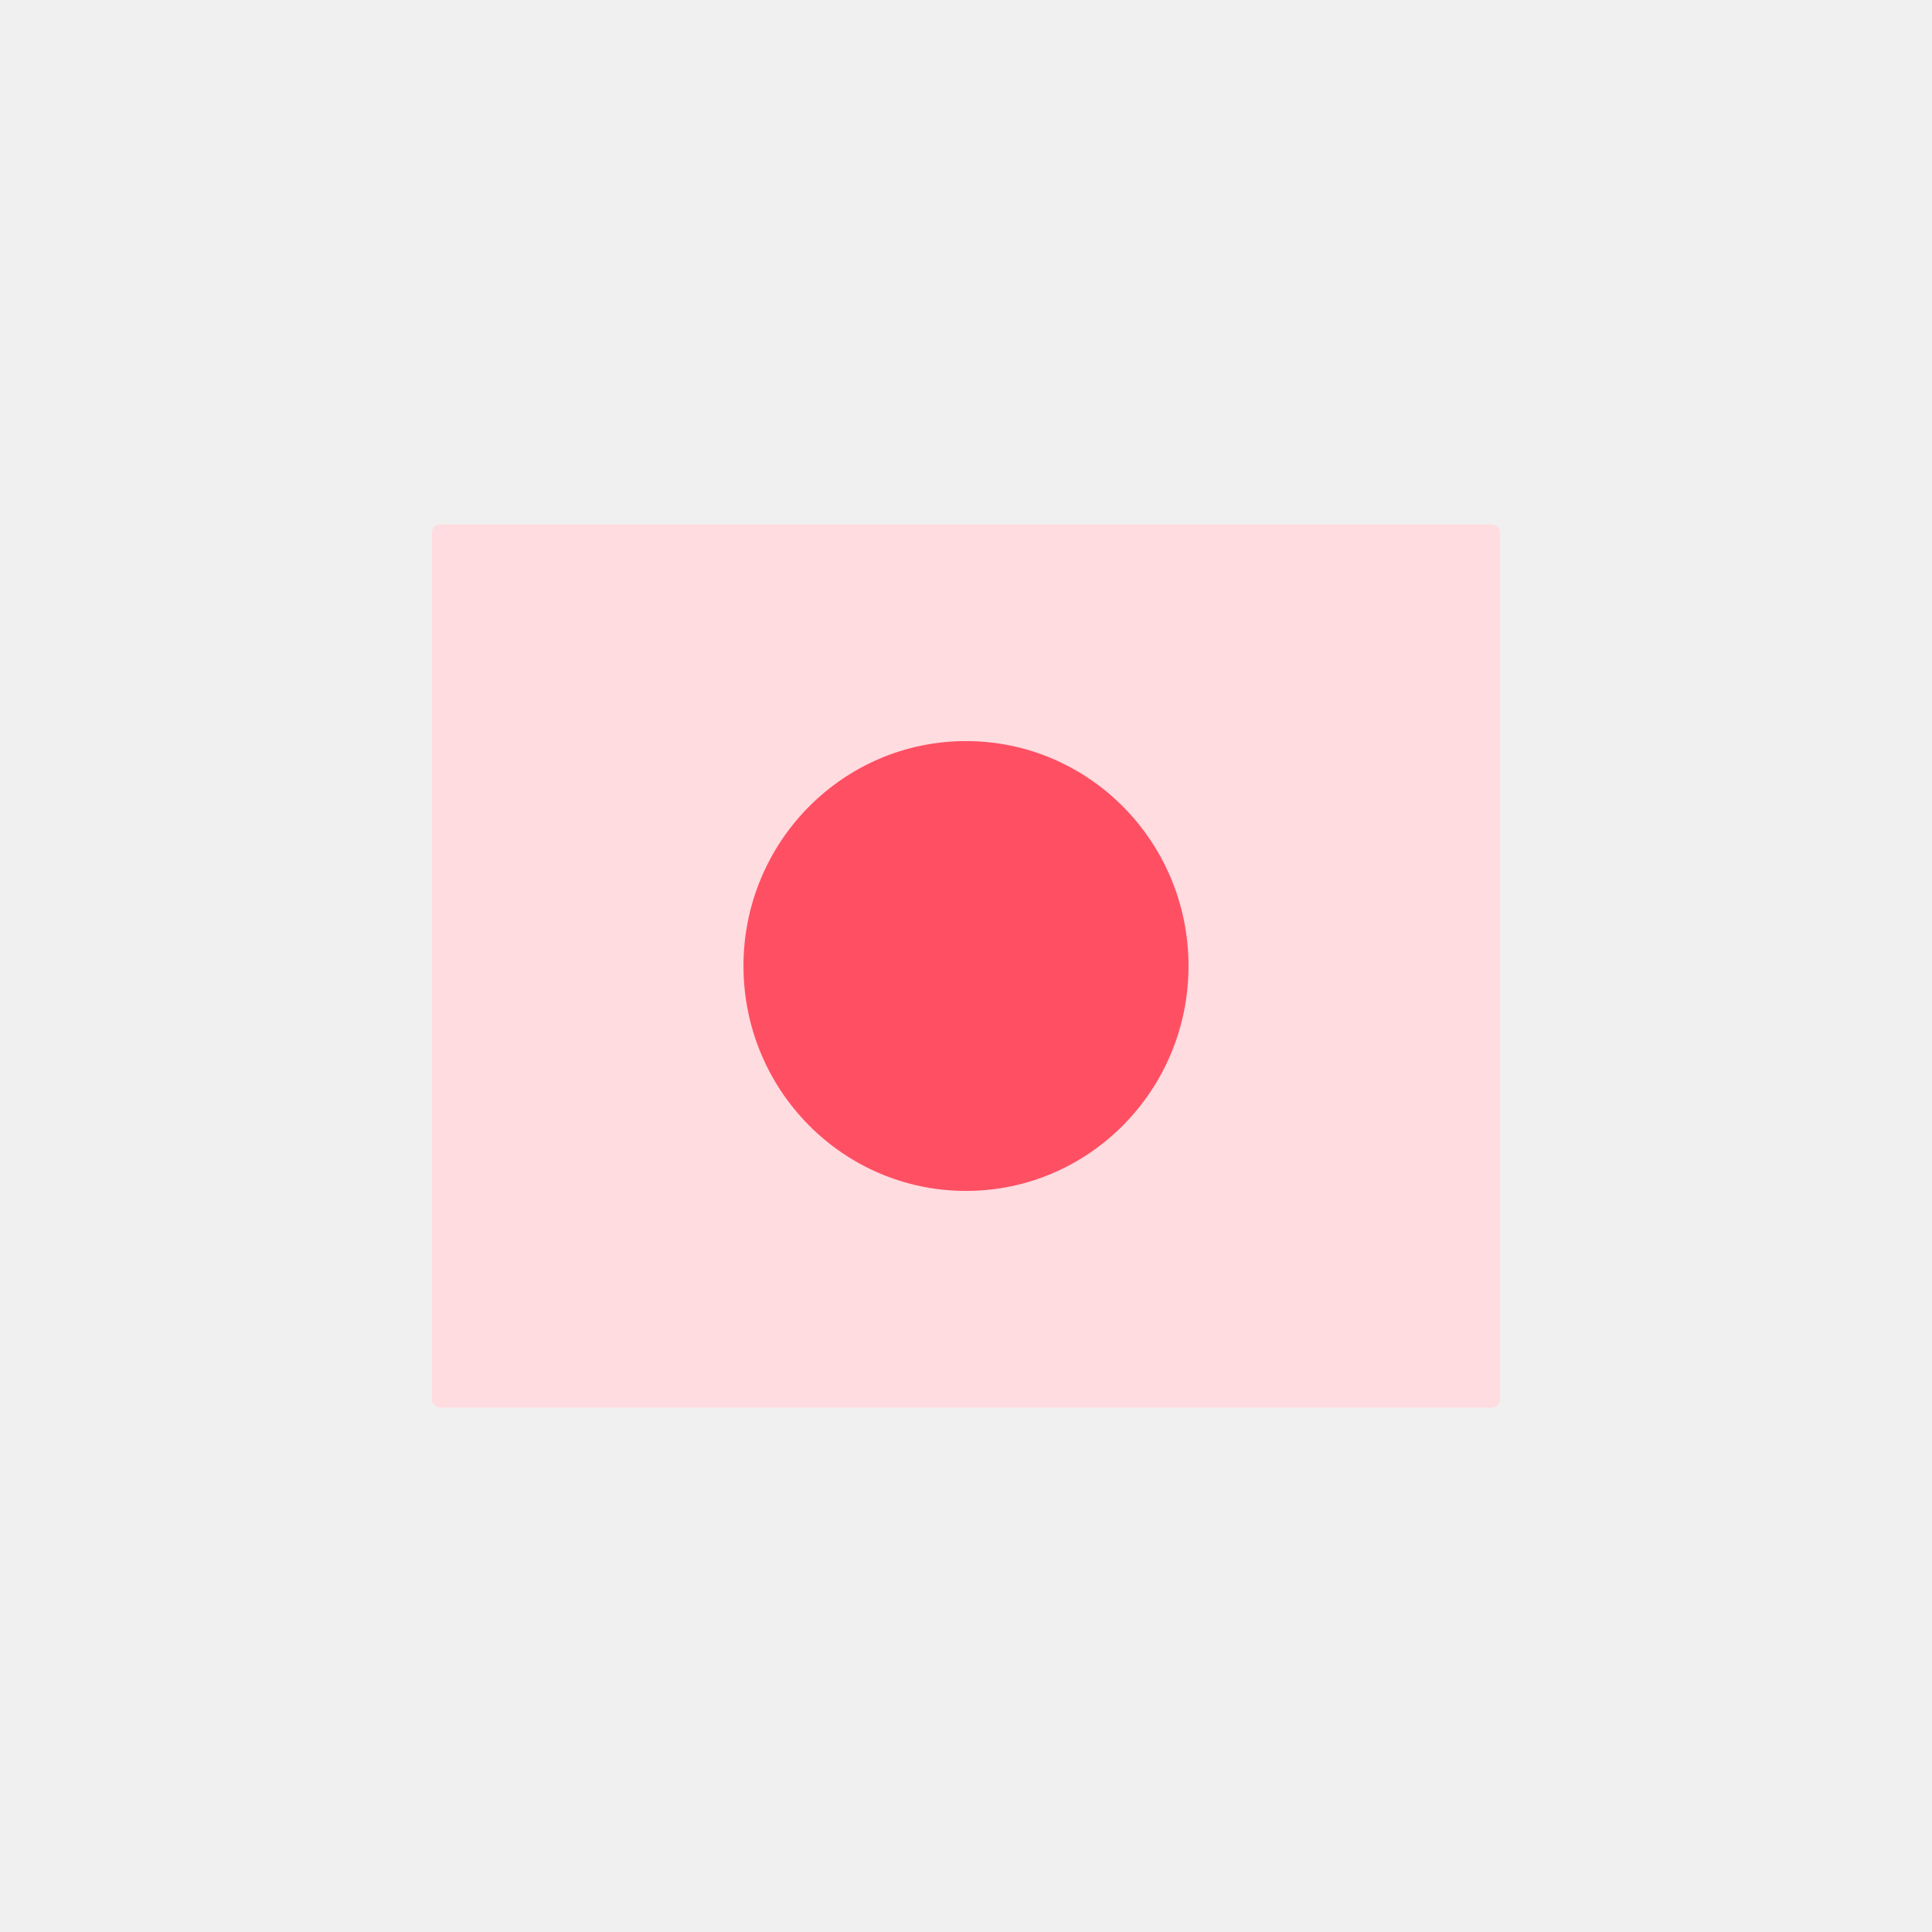
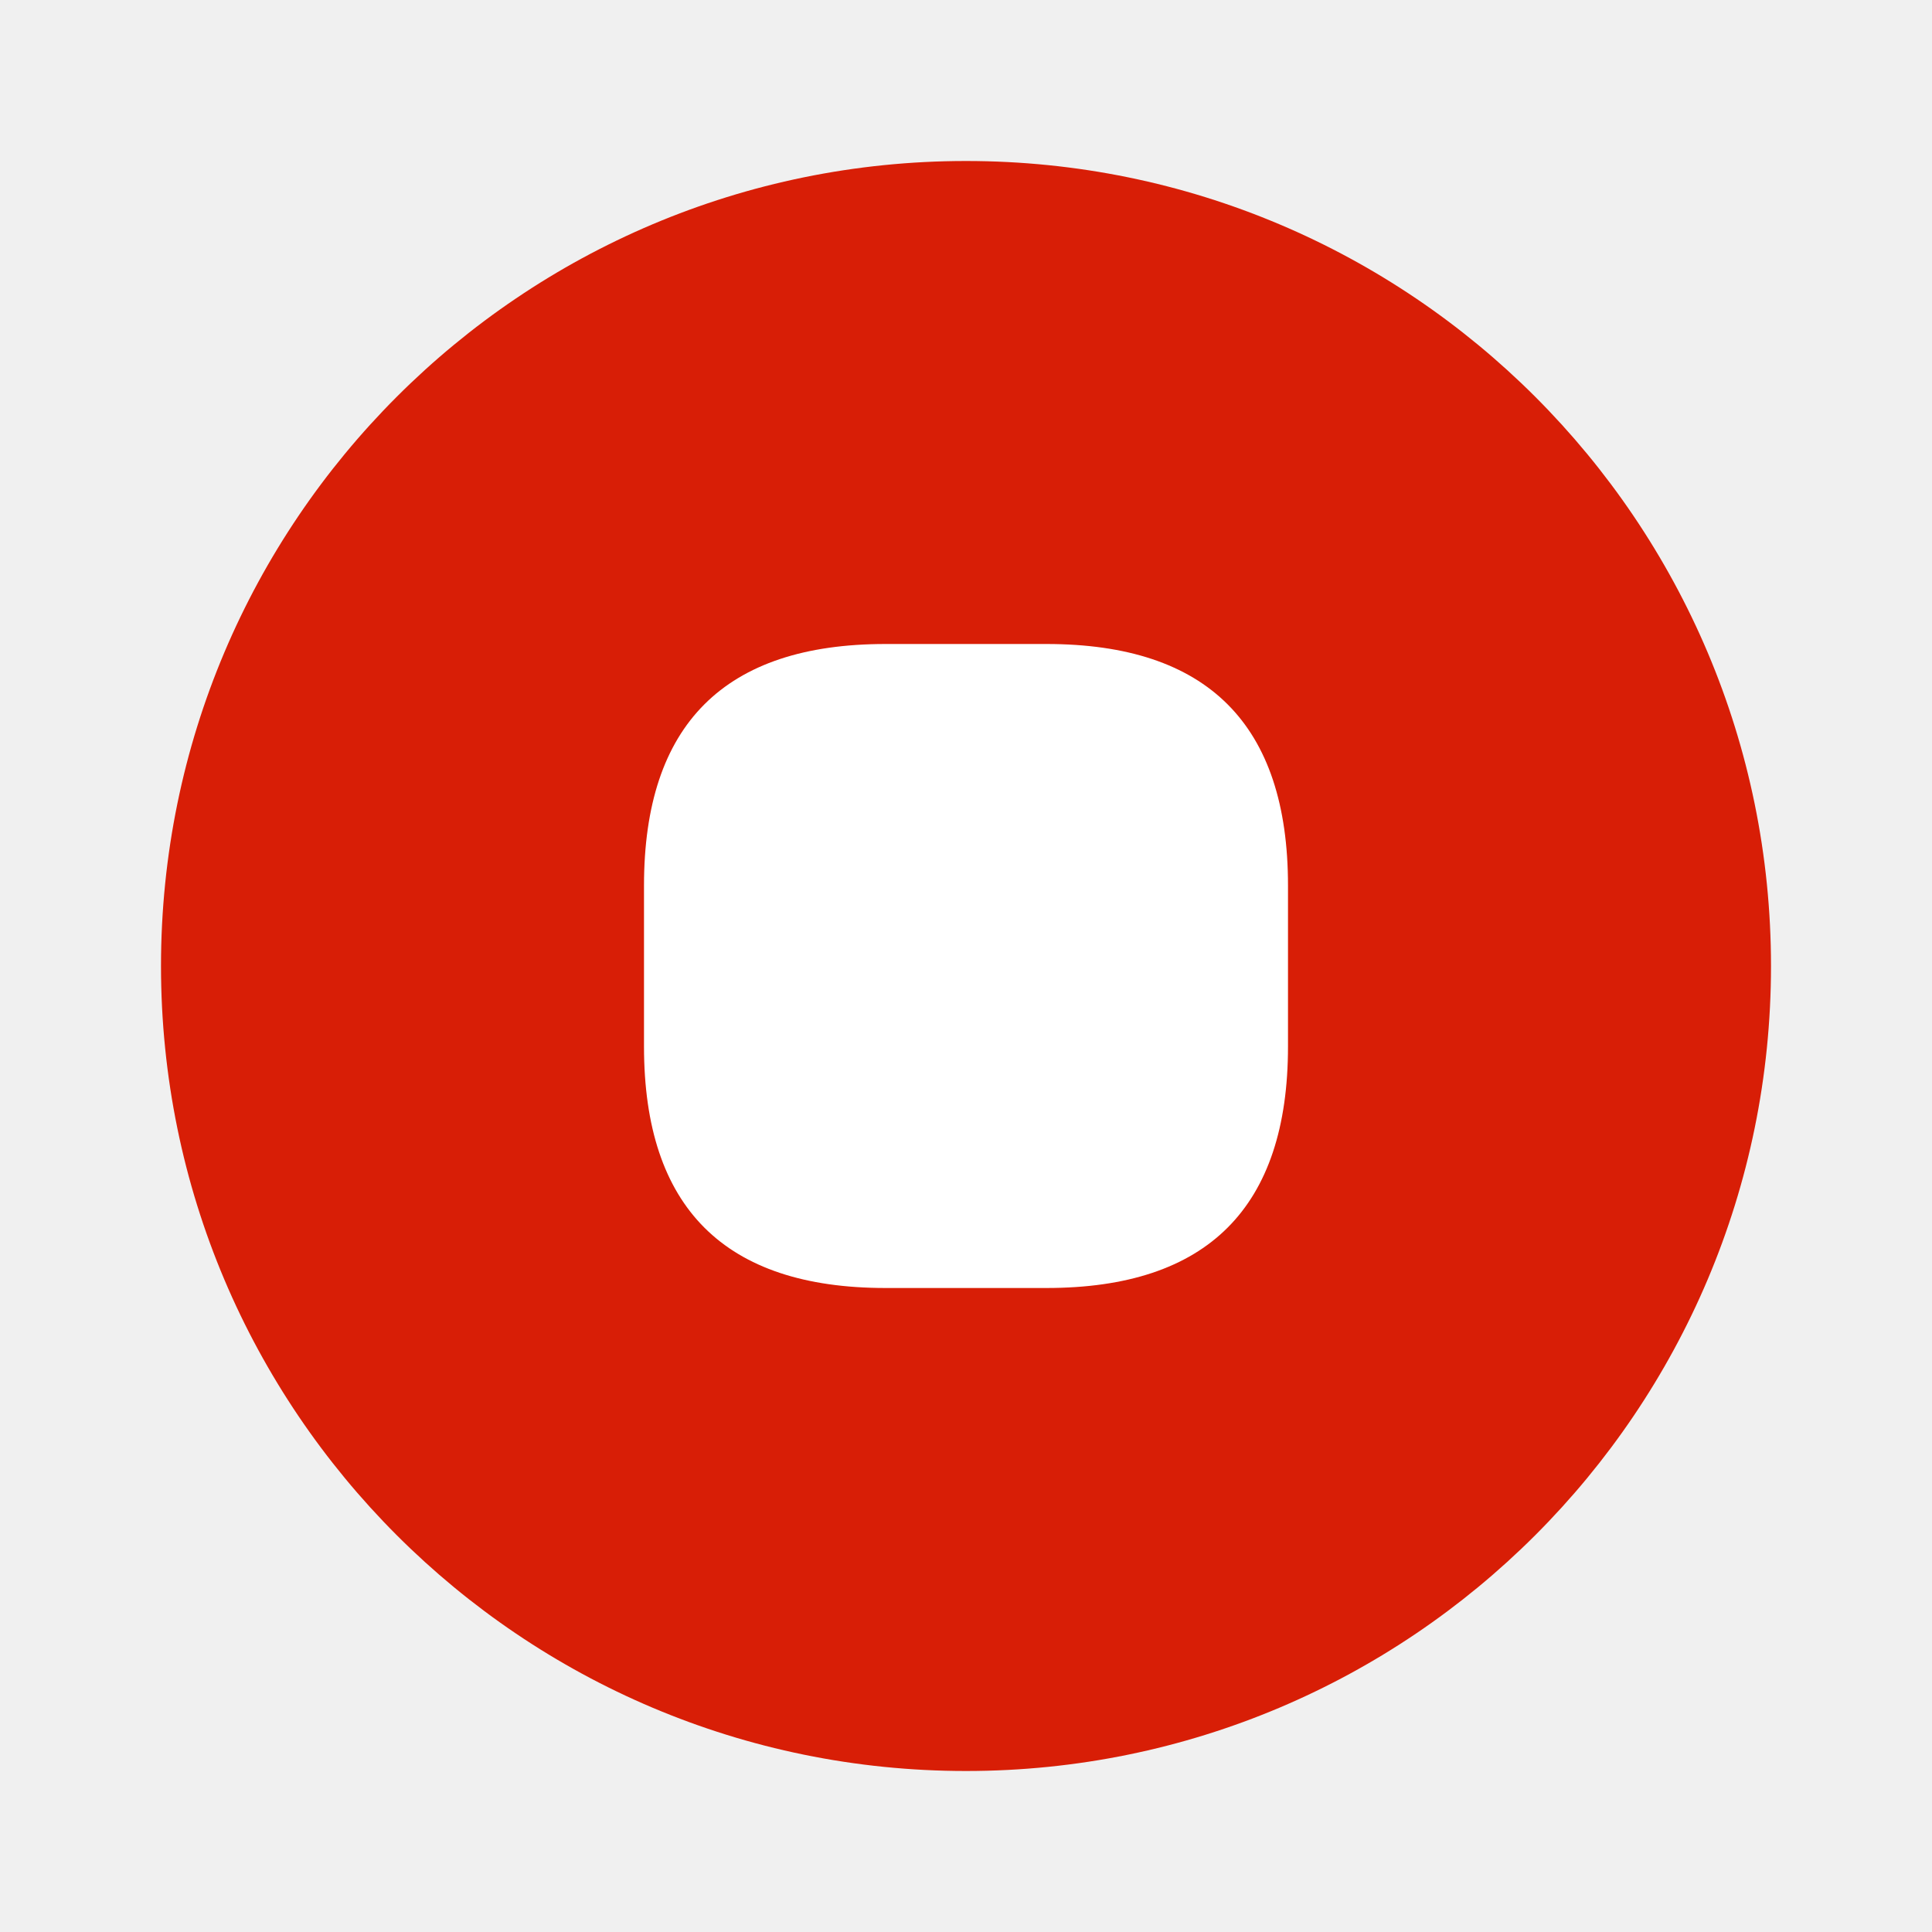
- <svg xmlns="http://www.w3.org/2000/svg" viewBox="0 0 201 201">
-   <defs>
-     <style>.cls-1{opacity:0;}.cls-2,.cls-3{fill:none;stroke:#092370;stroke-miterlimit:10;}.cls-3{stroke-width:0.83px;}.cls-4{fill:#ffdce0;}.cls-5{fill:#ff4f63;}</style>
-   </defs>
-   <g id="图层_2">
-     <g id="图层_1-2">
-       <g class="cls-1">
-         <path class="cls-2" d="M100.5.5h0a100,100,0,0,1,100,100h0a100,100,0,0,1-100,100h0a100,100,0,0,1-100-100h0A100,100,0,0,1,100.5.5Z" />
-         <rect class="cls-2" x="33.83" y="33.83" width="133.33" height="133.33" />
-         <rect class="cls-3" x="44.93" y="44.93" width="111.13" height="111.13" />
-       </g>
-       <rect class="cls-4" x="44.93" y="54.56" width="111.13" height="91.88" rx="0.87" ry="0.87" />
-       <ellipse class="cls-5" cx="100.5" cy="100.5" rx="23.15" ry="23.4" />
-     </g>
-   </g>
+ <svg xmlns="http://www.w3.org/2000/svg" class="icon" viewBox="0 0 1024 1024" version="1.1" width="32" height="32">
+   <path d="M512 938.667c235.648 0 426.667-191.019 426.667-426.667S747.648 85.333 512 85.333 85.333 276.352 85.333 512s191.019 426.667 426.667 426.667zM345.685 436.181C341.333 452.48 341.333 472.32 341.333 512c0 39.68 0 59.52 4.352 75.819a128 128 0 0 0 90.496 90.453C452.48 682.667 472.32 682.667 512 682.667c39.68 0 59.52 0 75.819-4.352a128 128 0 0 0 90.453-90.496C682.667 571.52 682.667 551.68 682.667 512c0-39.68 0-59.52-4.352-75.819a128 128 0 0 0-90.496-90.453C571.52 341.333 551.68 341.333 512 341.333c-39.68 0-59.52 0-75.819 4.352a128 128 0 0 0-90.453 90.496z" fill="#d81e06" />
+   <path d="M341.333 341.333m128 0l85.333 0q128 0 128 128l0 85.333q0 128-128 128l-85.333 0q-128 0-128-128l0-85.333q0-128 128-128Z" fill="#ffffff" class="selected" />
</svg>
